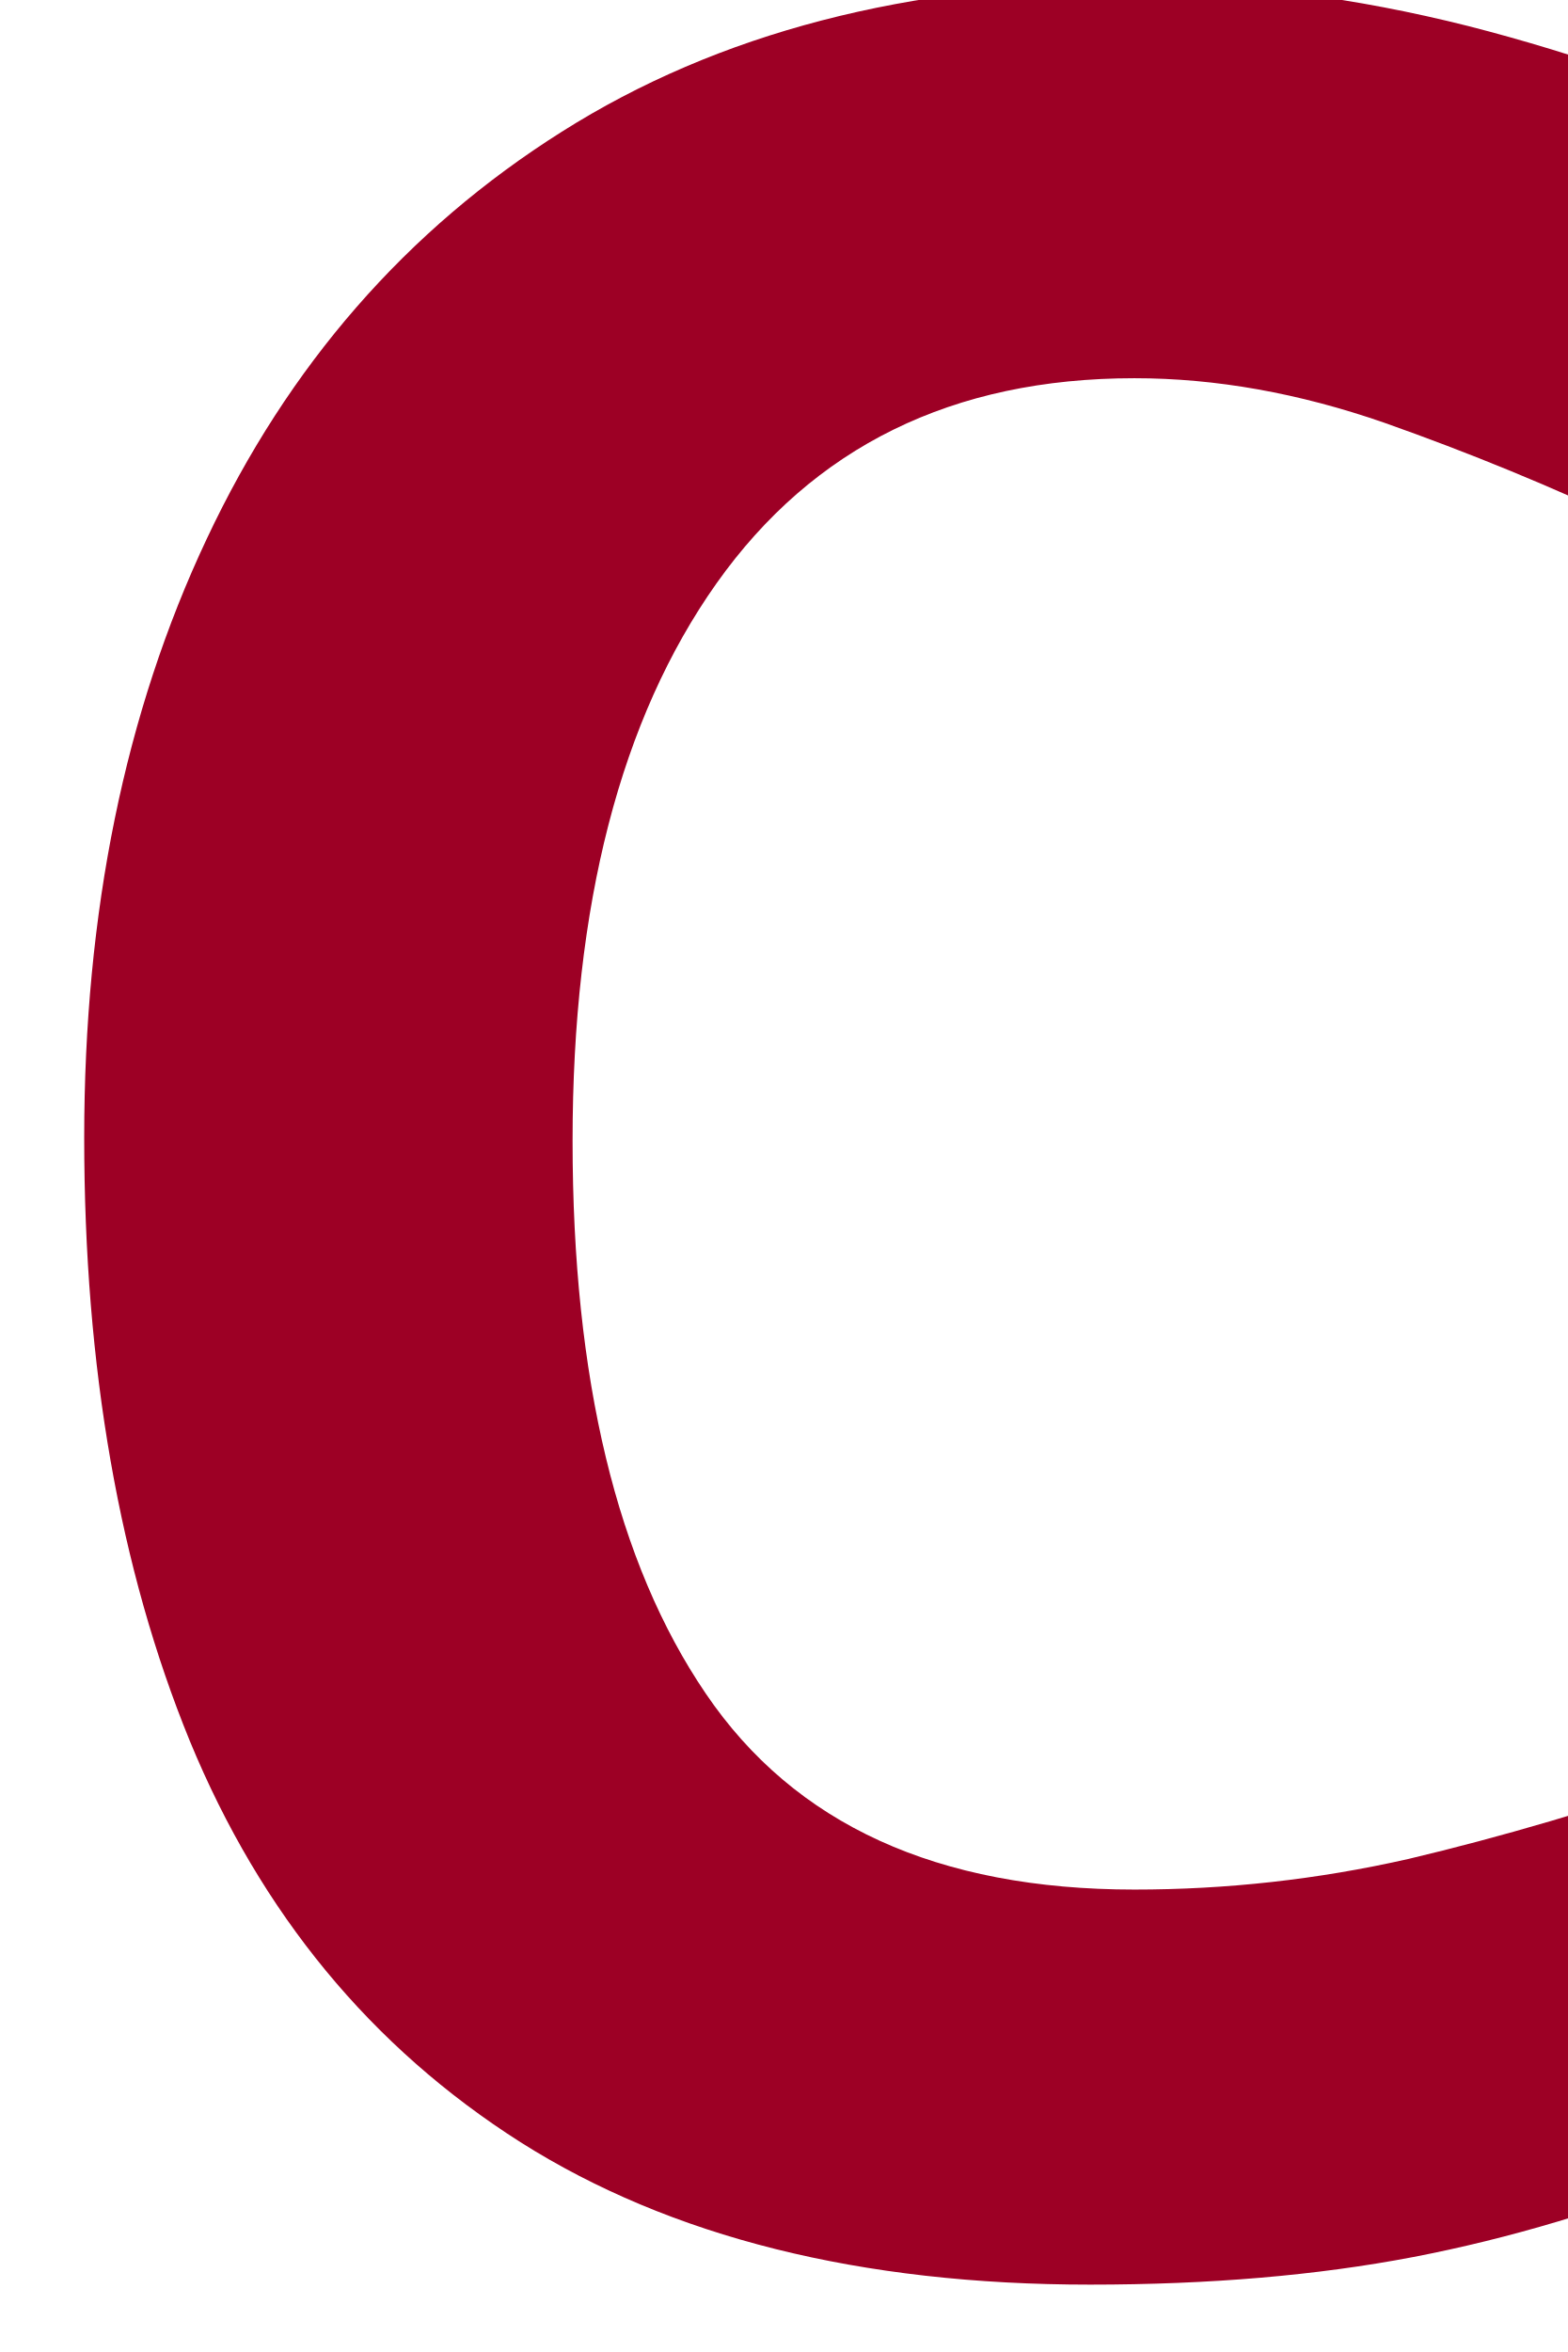
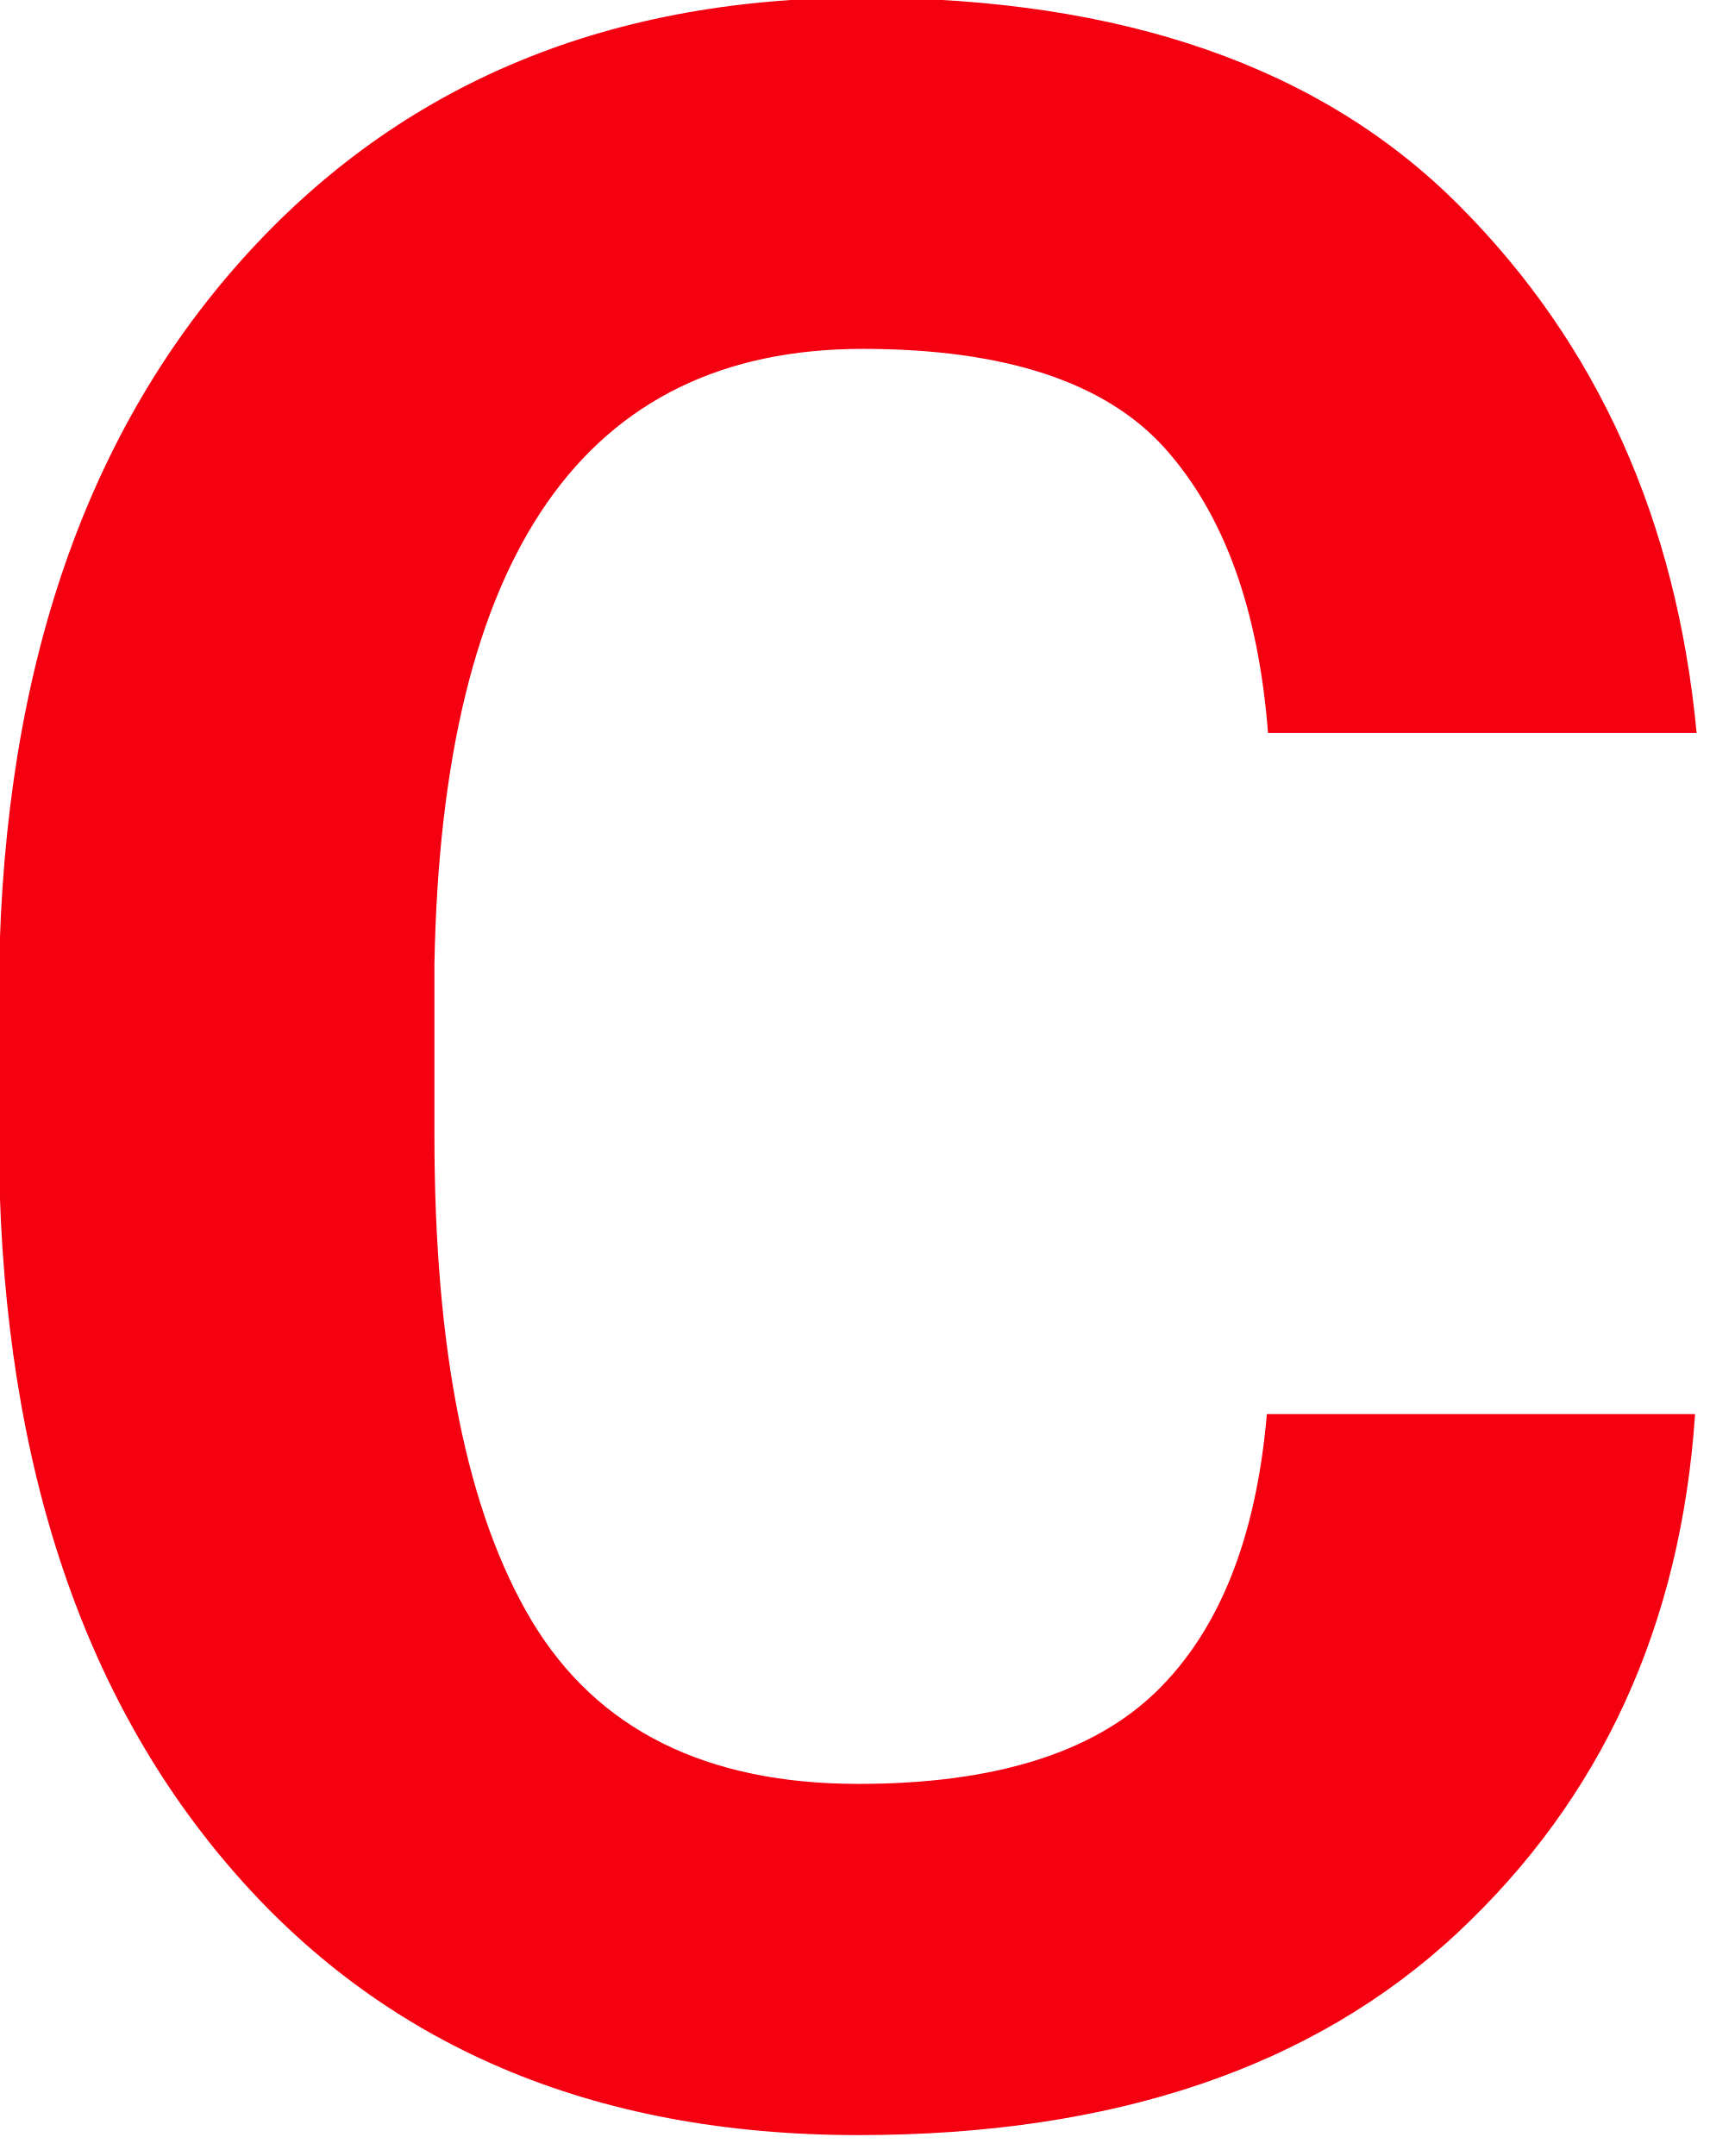
- <svg xmlns="http://www.w3.org/2000/svg" viewBox="0 0 64 96" width="64" height="96">
-   <style>
- 		tspan { white-space:pre }
- 		.txt0 { font-size: 32px;fill: #9d0025;font-weight: 700;font-family: "Titillium-Bold", "Titillium" } 
- 	</style>
-   <text id="C " style="transform: matrix(4,0,0,4,-4,92)">
-     <tspan x="0" y="0" class="txt0">C</tspan>
+ <svg xmlns="http://www.w3.org/2000/svg" version="1.2" viewBox="0 0 69 87" width="69" height="87">
+   <style>tspan{white-space:pre}.a{font-size: 118px;fill: #f50011;font-weight: 700;font-family: "Roboto-Bold", "Roboto"}</style>
+   <text style="transform:matrix(1,0,0,1,-5,85)">
+     <tspan x="0" y="0" class="a">C
+ </tspan>
  </text>
</svg>
